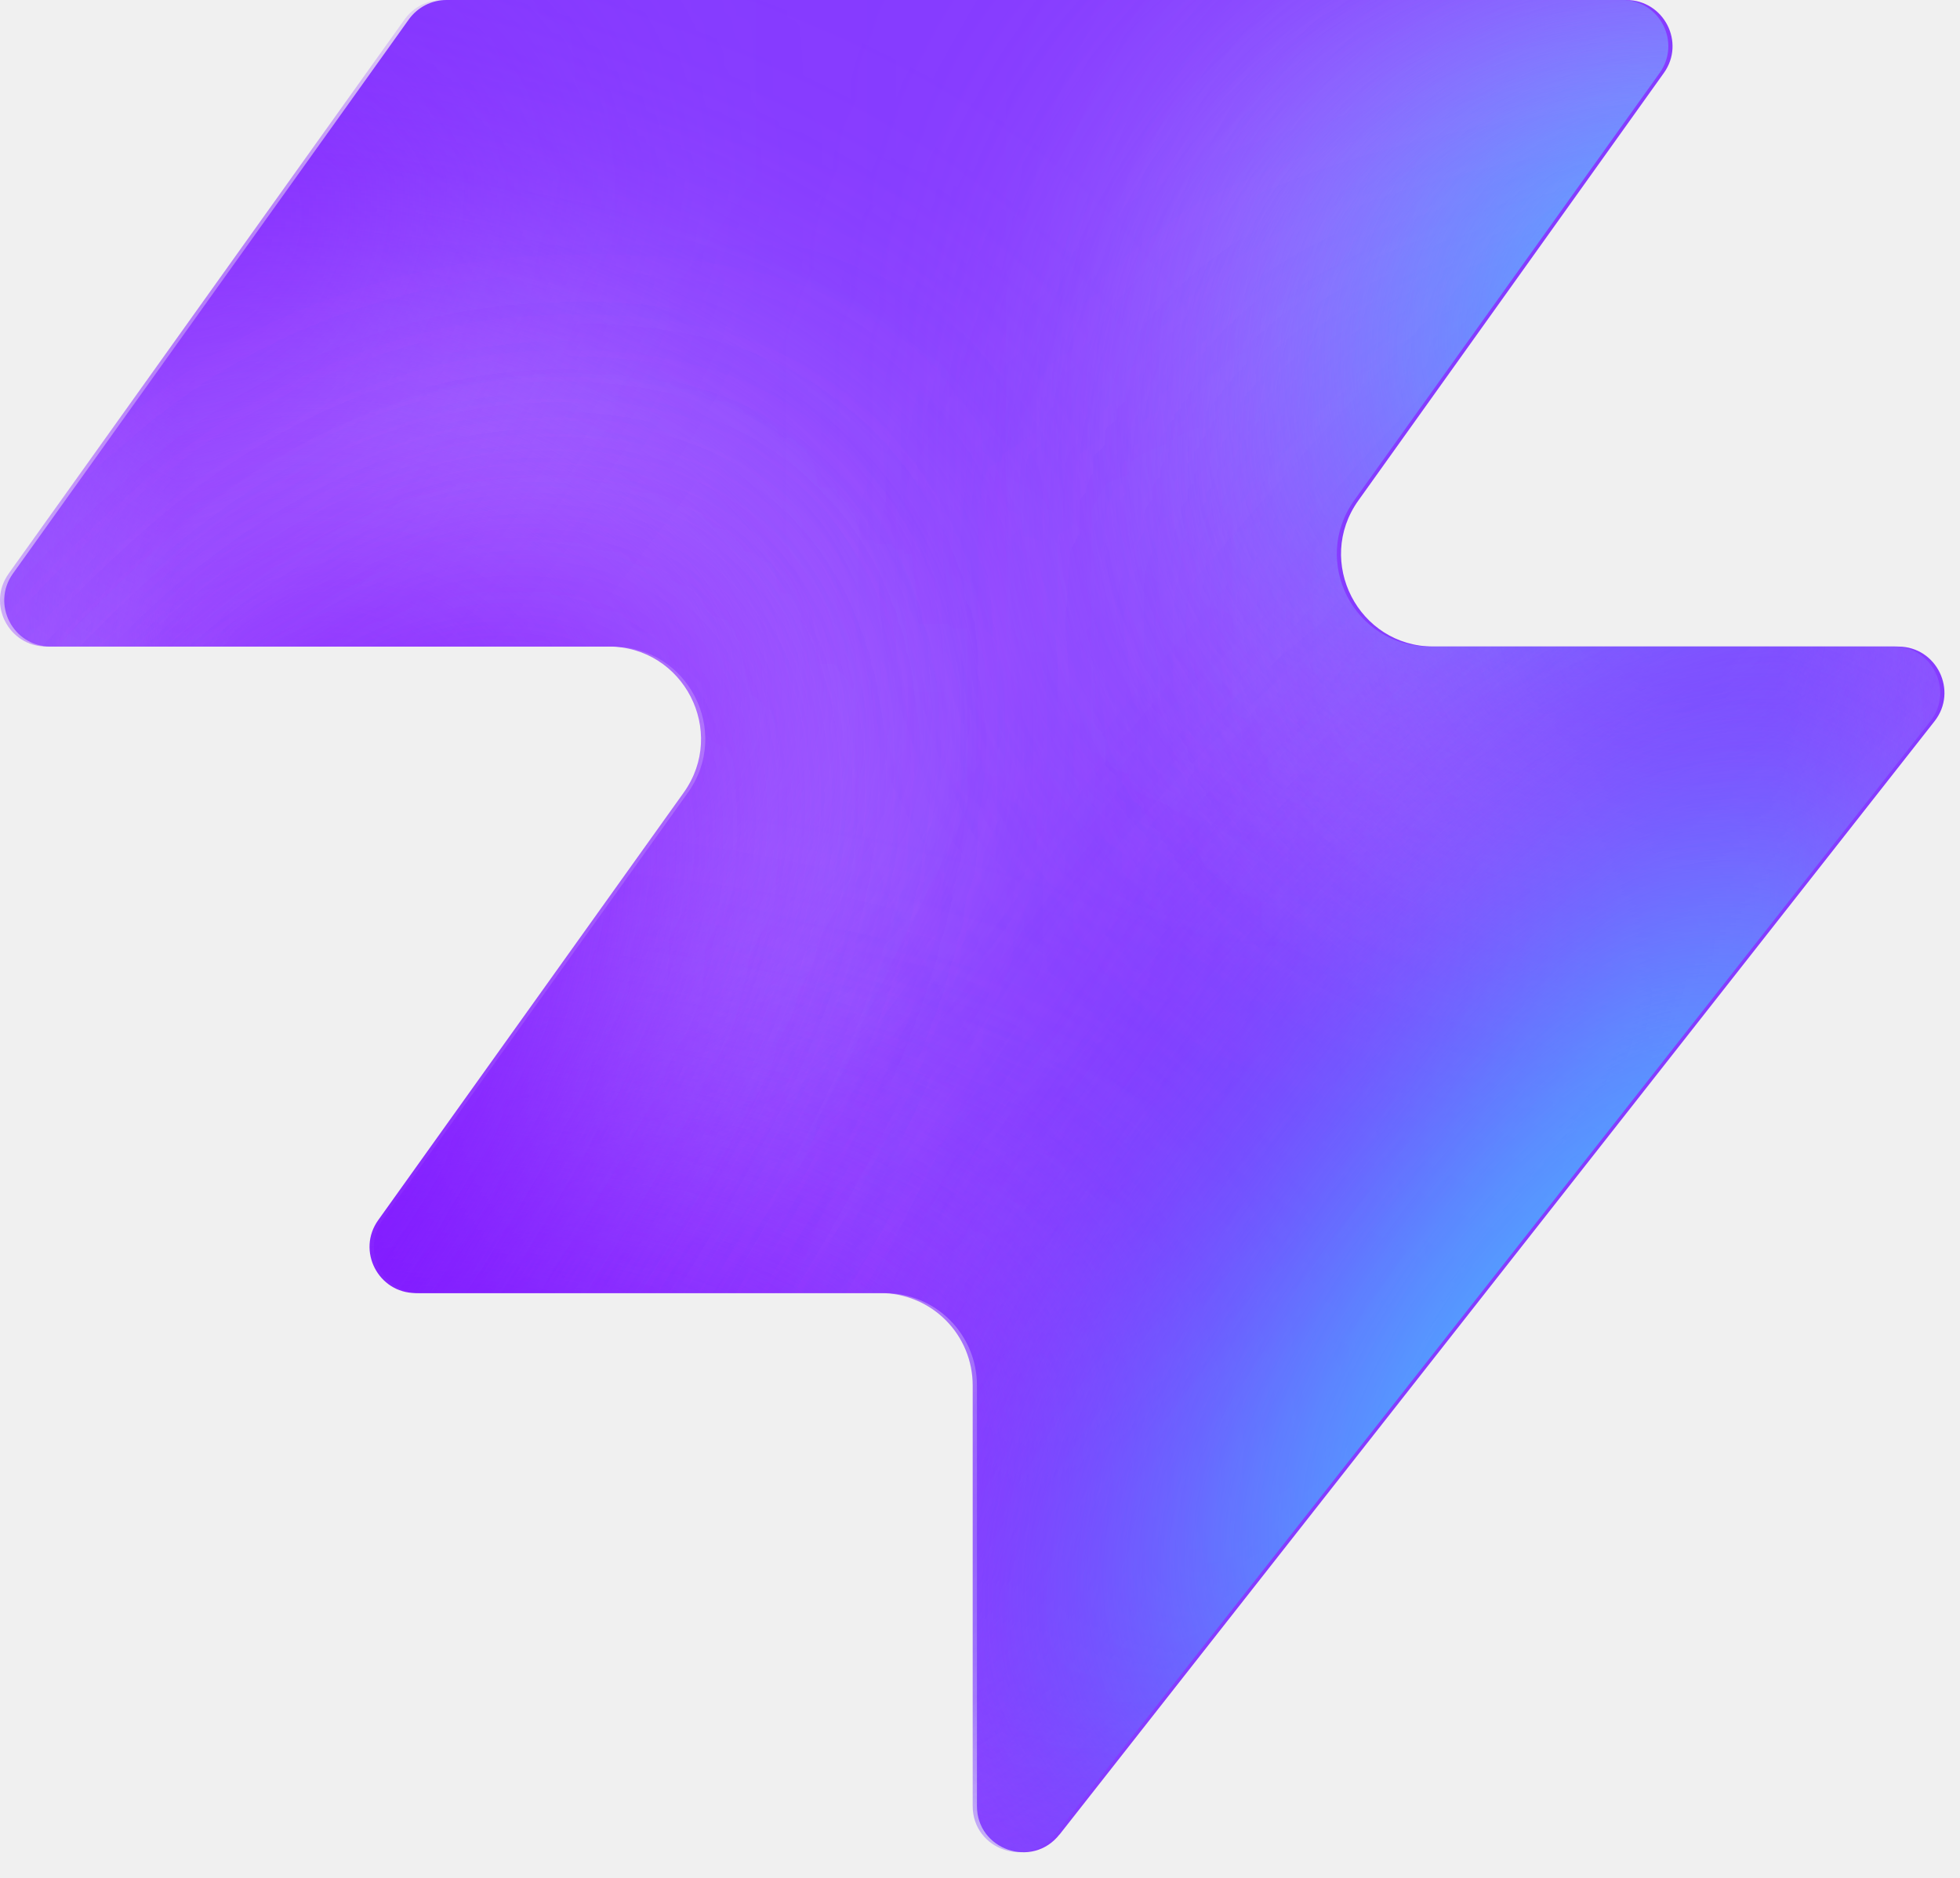
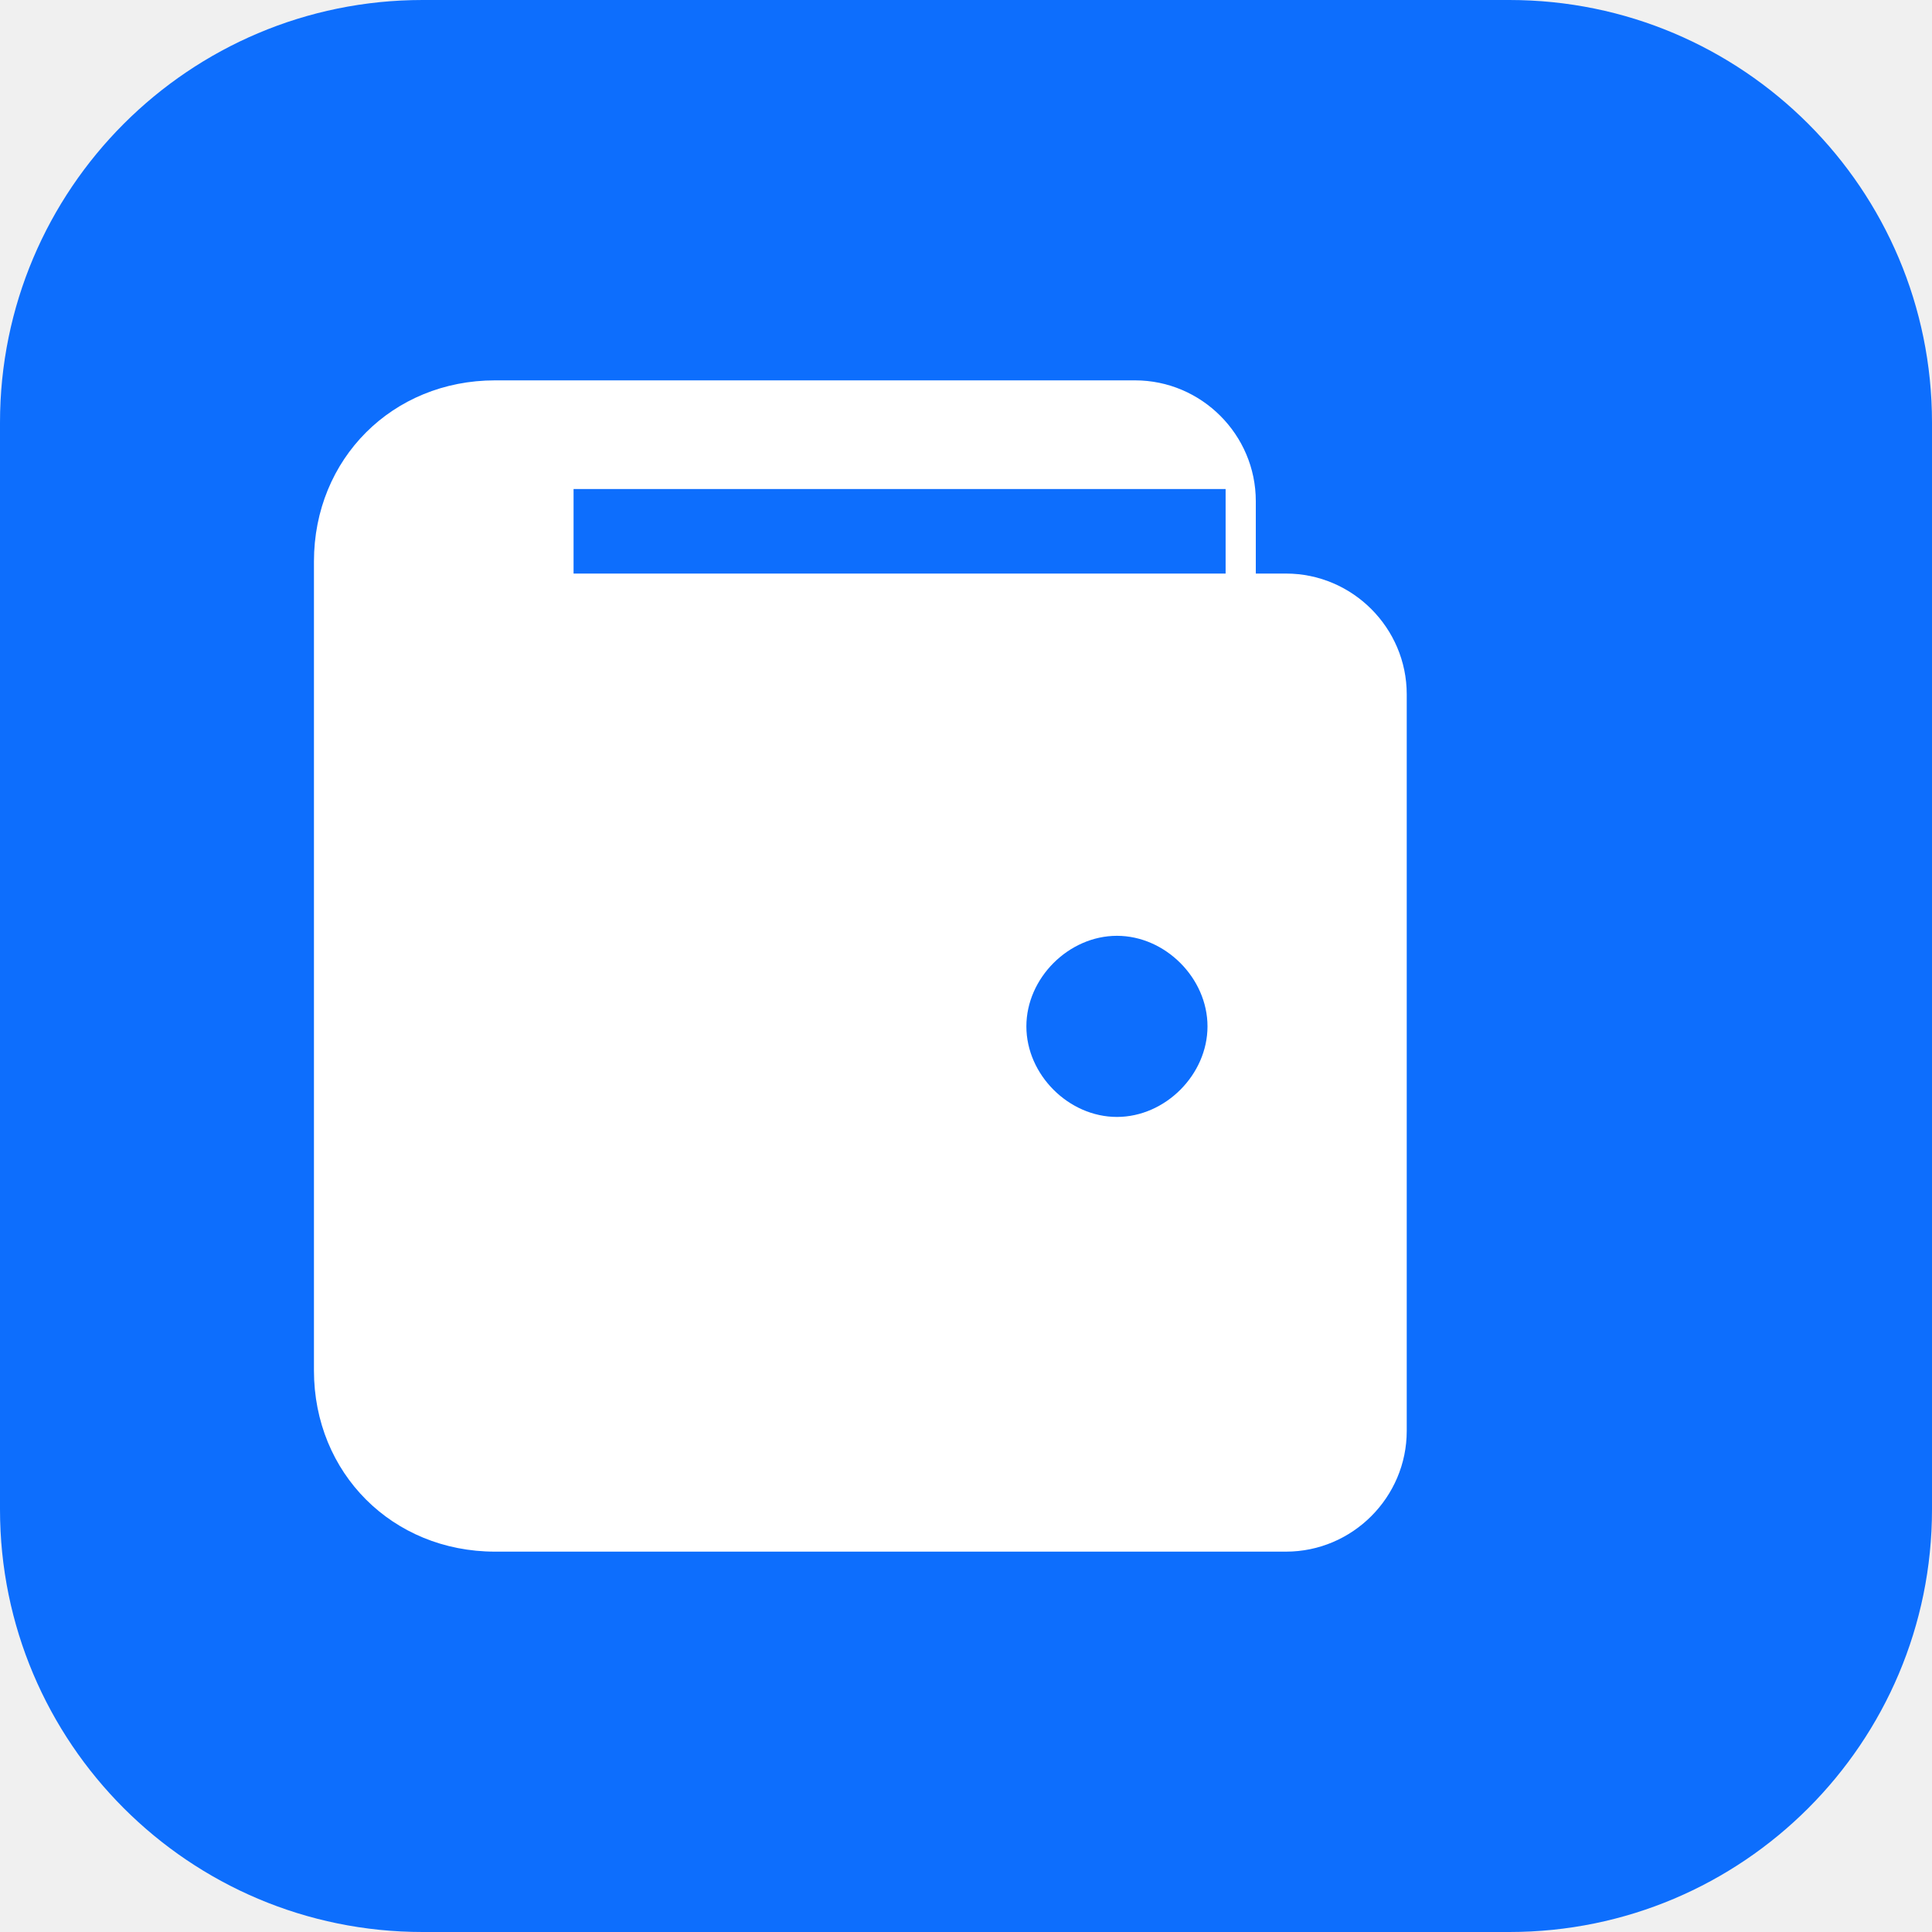
- <svg xmlns="http://www.w3.org/2000/svg" width="48" height="46" fill="none" viewBox="0 0 48 46">
-   <path fill="#863bff" d="M25.946 44.938c-.664.845-2.021.375-2.021-.698V33.937a2.26 2.26 0 0 0-2.262-2.262H10.287c-.92 0-1.456-1.04-.92-1.788l7.48-10.471c1.07-1.497 0-3.578-1.842-3.578H1.237c-.92 0-1.456-1.04-.92-1.788L10.013.474c.214-.297.556-.474.92-.474h28.894c.92 0 1.456 1.04.92 1.788l-7.48 10.471c-1.07 1.498 0 3.579 1.842 3.579h11.377c.943 0 1.473 1.088.89 1.83L25.947 44.94z" style="fill:#863bff;fill:color(display-p3 .525 .23 1);fill-opacity:1" />
-   <mask id="a" width="48" height="46" x="0" y="0" maskUnits="userSpaceOnUse" style="mask-type:alpha">
-     <path fill="#000" d="M25.842 44.938c-.664.844-2.021.375-2.021-.698V33.937a2.26 2.26 0 0 0-2.262-2.262H10.183c-.92 0-1.456-1.04-.92-1.788l7.48-10.471c1.07-1.498 0-3.579-1.842-3.579H1.133c-.92 0-1.456-1.04-.92-1.787L9.91.473c.214-.297.556-.474.92-.474h28.894c.92 0 1.456 1.04.92 1.788l-7.48 10.471c-1.07 1.498 0 3.578 1.842 3.578h11.377c.943 0 1.473 1.088.89 1.832L25.843 44.94z" style="fill:#000;fill-opacity:1" />
-   </mask>
-   <g mask="url(#a)">
-     <g filter="url(#b)">
-       <ellipse cx="5.508" cy="14.704" fill="#ede6ff" rx="5.508" ry="14.704" style="fill:#ede6ff;fill:color(display-p3 .927 .903 1);fill-opacity:1" transform="matrix(.00324 1 1 -.00324 -4.47 31.516)" />
-     </g>
-     <g filter="url(#c)">
-       <ellipse cx="10.399" cy="29.851" fill="#ede6ff" rx="10.399" ry="29.851" style="fill:#ede6ff;fill:color(display-p3 .927 .903 1);fill-opacity:1" transform="matrix(.00324 1 1 -.00324 -39.328 7.883)" />
-     </g>
-     <g filter="url(#d)">
-       <ellipse cx="5.508" cy="30.487" fill="#7e14ff" rx="5.508" ry="30.487" style="fill:#7e14ff;fill:color(display-p3 .492 .077 1);fill-opacity:1" transform="rotate(89.814 -25.913 -14.639)scale(1 -1)" />
-     </g>
-     <g filter="url(#e)">
-       <ellipse cx="5.508" cy="30.599" fill="#7e14ff" rx="5.508" ry="30.599" style="fill:#7e14ff;fill:color(display-p3 .492 .077 1);fill-opacity:1" transform="rotate(89.814 -32.644 -3.334)scale(1 -1)" />
-     </g>
-     <g filter="url(#f)">
-       <ellipse cx="5.508" cy="30.599" fill="#7e14ff" rx="5.508" ry="30.599" style="fill:#7e14ff;fill:color(display-p3 .492 .077 1);fill-opacity:1" transform="matrix(.00324 1 1 -.00324 -34.34 30.47)" />
-     </g>
-     <g filter="url(#g)">
-       <ellipse cx="14.072" cy="22.078" fill="#ede6ff" rx="14.072" ry="22.078" style="fill:#ede6ff;fill:color(display-p3 .927 .903 1);fill-opacity:1" transform="rotate(93.35 24.506 48.493)scale(-1 1)" />
-     </g>
-     <g filter="url(#h)">
-       <ellipse cx="3.47" cy="21.501" fill="#7e14ff" rx="3.47" ry="21.501" style="fill:#7e14ff;fill:color(display-p3 .492 .077 1);fill-opacity:1" transform="rotate(89.009 28.708 47.59)scale(-1 1)" />
-     </g>
-     <g filter="url(#i)">
-       <ellipse cx="3.47" cy="21.501" fill="#7e14ff" rx="3.47" ry="21.501" style="fill:#7e14ff;fill:color(display-p3 .492 .077 1);fill-opacity:1" transform="rotate(89.009 28.708 47.59)scale(-1 1)" />
-     </g>
-     <g filter="url(#j)">
-       <ellipse cx=".387" cy="8.972" fill="#7e14ff" rx="4.407" ry="29.108" style="fill:#7e14ff;fill:color(display-p3 .492 .077 1);fill-opacity:1" transform="rotate(39.51 .387 8.972)" />
-     </g>
-     <g filter="url(#k)">
-       <ellipse cx="47.523" cy="-6.092" fill="#7e14ff" rx="4.407" ry="29.108" style="fill:#7e14ff;fill:color(display-p3 .492 .077 1);fill-opacity:1" transform="rotate(37.892 47.523 -6.092)" />
-     </g>
-     <g filter="url(#l)">
-       <ellipse cx="41.412" cy="6.333" fill="#47bfff" rx="5.971" ry="9.665" style="fill:#47bfff;fill:color(display-p3 .28 .748 1);fill-opacity:1" transform="rotate(37.892 41.412 6.333)" />
-     </g>
-     <g filter="url(#m)">
-       <ellipse cx="-1.879" cy="38.332" fill="#7e14ff" rx="4.407" ry="29.108" style="fill:#7e14ff;fill:color(display-p3 .492 .077 1);fill-opacity:1" transform="rotate(37.892 -1.88 38.332)" />
-     </g>
-     <g filter="url(#n)">
-       <ellipse cx="-1.879" cy="38.332" fill="#7e14ff" rx="4.407" ry="29.108" style="fill:#7e14ff;fill:color(display-p3 .492 .077 1);fill-opacity:1" transform="rotate(37.892 -1.88 38.332)" />
-     </g>
-     <g filter="url(#o)">
-       <ellipse cx="35.651" cy="29.907" fill="#7e14ff" rx="4.407" ry="29.108" style="fill:#7e14ff;fill:color(display-p3 .492 .077 1);fill-opacity:1" transform="rotate(37.892 35.651 29.907)" />
-     </g>
-     <g filter="url(#p)">
-       <ellipse cx="38.418" cy="32.4" fill="#47bfff" rx="5.971" ry="15.297" style="fill:#47bfff;fill:color(display-p3 .28 .748 1);fill-opacity:1" transform="rotate(37.892 38.418 32.4)" />
-     </g>
-   </g>
-   <defs>
-     <filter id="b" width="60.045" height="41.654" x="-19.77" y="16.149" color-interpolation-filters="sRGB" filterUnits="userSpaceOnUse">
-       <feFlood flood-opacity="0" result="BackgroundImageFix" />
-       <feBlend in="SourceGraphic" in2="BackgroundImageFix" result="shape" />
-       <feGaussianBlur result="effect1_foregroundBlur_2002_17158" stdDeviation="7.659" />
-     </filter>
-     <filter id="c" width="90.34" height="51.437" x="-54.613" y="-7.533" color-interpolation-filters="sRGB" filterUnits="userSpaceOnUse">
-       <feFlood flood-opacity="0" result="BackgroundImageFix" />
-       <feBlend in="SourceGraphic" in2="BackgroundImageFix" result="shape" />
-       <feGaussianBlur result="effect1_foregroundBlur_2002_17158" stdDeviation="7.659" />
-     </filter>
-     <filter id="d" width="79.355" height="29.4" x="-49.64" y="2.03" color-interpolation-filters="sRGB" filterUnits="userSpaceOnUse">
-       <feFlood flood-opacity="0" result="BackgroundImageFix" />
-       <feBlend in="SourceGraphic" in2="BackgroundImageFix" result="shape" />
-       <feGaussianBlur result="effect1_foregroundBlur_2002_17158" stdDeviation="4.596" />
-     </filter>
-     <filter id="e" width="79.579" height="29.4" x="-45.045" y="20.029" color-interpolation-filters="sRGB" filterUnits="userSpaceOnUse">
-       <feFlood flood-opacity="0" result="BackgroundImageFix" />
-       <feBlend in="SourceGraphic" in2="BackgroundImageFix" result="shape" />
-       <feGaussianBlur result="effect1_foregroundBlur_2002_17158" stdDeviation="4.596" />
-     </filter>
-     <filter id="f" width="79.579" height="29.4" x="-43.513" y="21.178" color-interpolation-filters="sRGB" filterUnits="userSpaceOnUse">
-       <feFlood flood-opacity="0" result="BackgroundImageFix" />
-       <feBlend in="SourceGraphic" in2="BackgroundImageFix" result="shape" />
-       <feGaussianBlur result="effect1_foregroundBlur_2002_17158" stdDeviation="4.596" />
-     </filter>
-     <filter id="g" width="74.749" height="58.852" x="15.756" y="-17.901" color-interpolation-filters="sRGB" filterUnits="userSpaceOnUse">
-       <feFlood flood-opacity="0" result="BackgroundImageFix" />
-       <feBlend in="SourceGraphic" in2="BackgroundImageFix" result="shape" />
-       <feGaussianBlur result="effect1_foregroundBlur_2002_17158" stdDeviation="7.659" />
-     </filter>
-     <filter id="h" width="61.377" height="25.362" x="23.548" y="2.284" color-interpolation-filters="sRGB" filterUnits="userSpaceOnUse">
-       <feFlood flood-opacity="0" result="BackgroundImageFix" />
-       <feBlend in="SourceGraphic" in2="BackgroundImageFix" result="shape" />
-       <feGaussianBlur result="effect1_foregroundBlur_2002_17158" stdDeviation="4.596" />
-     </filter>
-     <filter id="i" width="61.377" height="25.362" x="23.548" y="2.284" color-interpolation-filters="sRGB" filterUnits="userSpaceOnUse">
-       <feFlood flood-opacity="0" result="BackgroundImageFix" />
-       <feBlend in="SourceGraphic" in2="BackgroundImageFix" result="shape" />
-       <feGaussianBlur result="effect1_foregroundBlur_2002_17158" stdDeviation="4.596" />
-     </filter>
-     <filter id="j" width="56.045" height="63.649" x="-27.636" y="-22.853" color-interpolation-filters="sRGB" filterUnits="userSpaceOnUse">
-       <feFlood flood-opacity="0" result="BackgroundImageFix" />
-       <feBlend in="SourceGraphic" in2="BackgroundImageFix" result="shape" />
-       <feGaussianBlur result="effect1_foregroundBlur_2002_17158" stdDeviation="4.596" />
-     </filter>
-     <filter id="k" width="54.814" height="64.646" x="20.116" y="-38.415" color-interpolation-filters="sRGB" filterUnits="userSpaceOnUse">
-       <feFlood flood-opacity="0" result="BackgroundImageFix" />
-       <feBlend in="SourceGraphic" in2="BackgroundImageFix" result="shape" />
-       <feGaussianBlur result="effect1_foregroundBlur_2002_17158" stdDeviation="4.596" />
-     </filter>
-     <filter id="l" width="33.541" height="35.313" x="24.641" y="-11.323" color-interpolation-filters="sRGB" filterUnits="userSpaceOnUse">
-       <feFlood flood-opacity="0" result="BackgroundImageFix" />
-       <feBlend in="SourceGraphic" in2="BackgroundImageFix" result="shape" />
-       <feGaussianBlur result="effect1_foregroundBlur_2002_17158" stdDeviation="4.596" />
-     </filter>
-     <filter id="m" width="54.814" height="64.646" x="-29.286" y="6.009" color-interpolation-filters="sRGB" filterUnits="userSpaceOnUse">
-       <feFlood flood-opacity="0" result="BackgroundImageFix" />
-       <feBlend in="SourceGraphic" in2="BackgroundImageFix" result="shape" />
-       <feGaussianBlur result="effect1_foregroundBlur_2002_17158" stdDeviation="4.596" />
-     </filter>
-     <filter id="n" width="54.814" height="64.646" x="-29.286" y="6.009" color-interpolation-filters="sRGB" filterUnits="userSpaceOnUse">
-       <feFlood flood-opacity="0" result="BackgroundImageFix" />
-       <feBlend in="SourceGraphic" in2="BackgroundImageFix" result="shape" />
-       <feGaussianBlur result="effect1_foregroundBlur_2002_17158" stdDeviation="4.596" />
-     </filter>
-     <filter id="o" width="54.814" height="64.646" x="8.244" y="-2.416" color-interpolation-filters="sRGB" filterUnits="userSpaceOnUse">
-       <feFlood flood-opacity="0" result="BackgroundImageFix" />
-       <feBlend in="SourceGraphic" in2="BackgroundImageFix" result="shape" />
-       <feGaussianBlur result="effect1_foregroundBlur_2002_17158" stdDeviation="4.596" />
-     </filter>
-     <filter id="p" width="39.409" height="43.623" x="18.713" y="10.588" color-interpolation-filters="sRGB" filterUnits="userSpaceOnUse">
-       <feFlood flood-opacity="0" result="BackgroundImageFix" />
-       <feBlend in="SourceGraphic" in2="BackgroundImageFix" result="shape" />
-       <feGaussianBlur result="effect1_foregroundBlur_2002_17158" stdDeviation="4.596" />
-     </filter>
-   </defs>
+ <svg xmlns="http://www.w3.org/2000/svg" viewBox="0 0 32 32">
+   <rect width="32" height="32" rx="7" fill="#0d6efd" />
+   <path fill="#fff" d="M22.5 9.5h-1.7V8.3c0-1.1-.9-2-2-2H8.2c-1.7 0-3 1.3-3 3v13.4c0 1.7 1.3 3 3 3h13.1c1.1 0 2-.9 2-2V11.5c0-1.1-.9-2-2-2Zm-13-1.4h10.8v1.4H9.5V8.1Zm9 10.4c-.8 0-1.5-.7-1.5-1.5s.7-1.5 1.5-1.5 1.5.7 1.5 1.5-.7 1.5-1.5 1.5Z" />
</svg>
